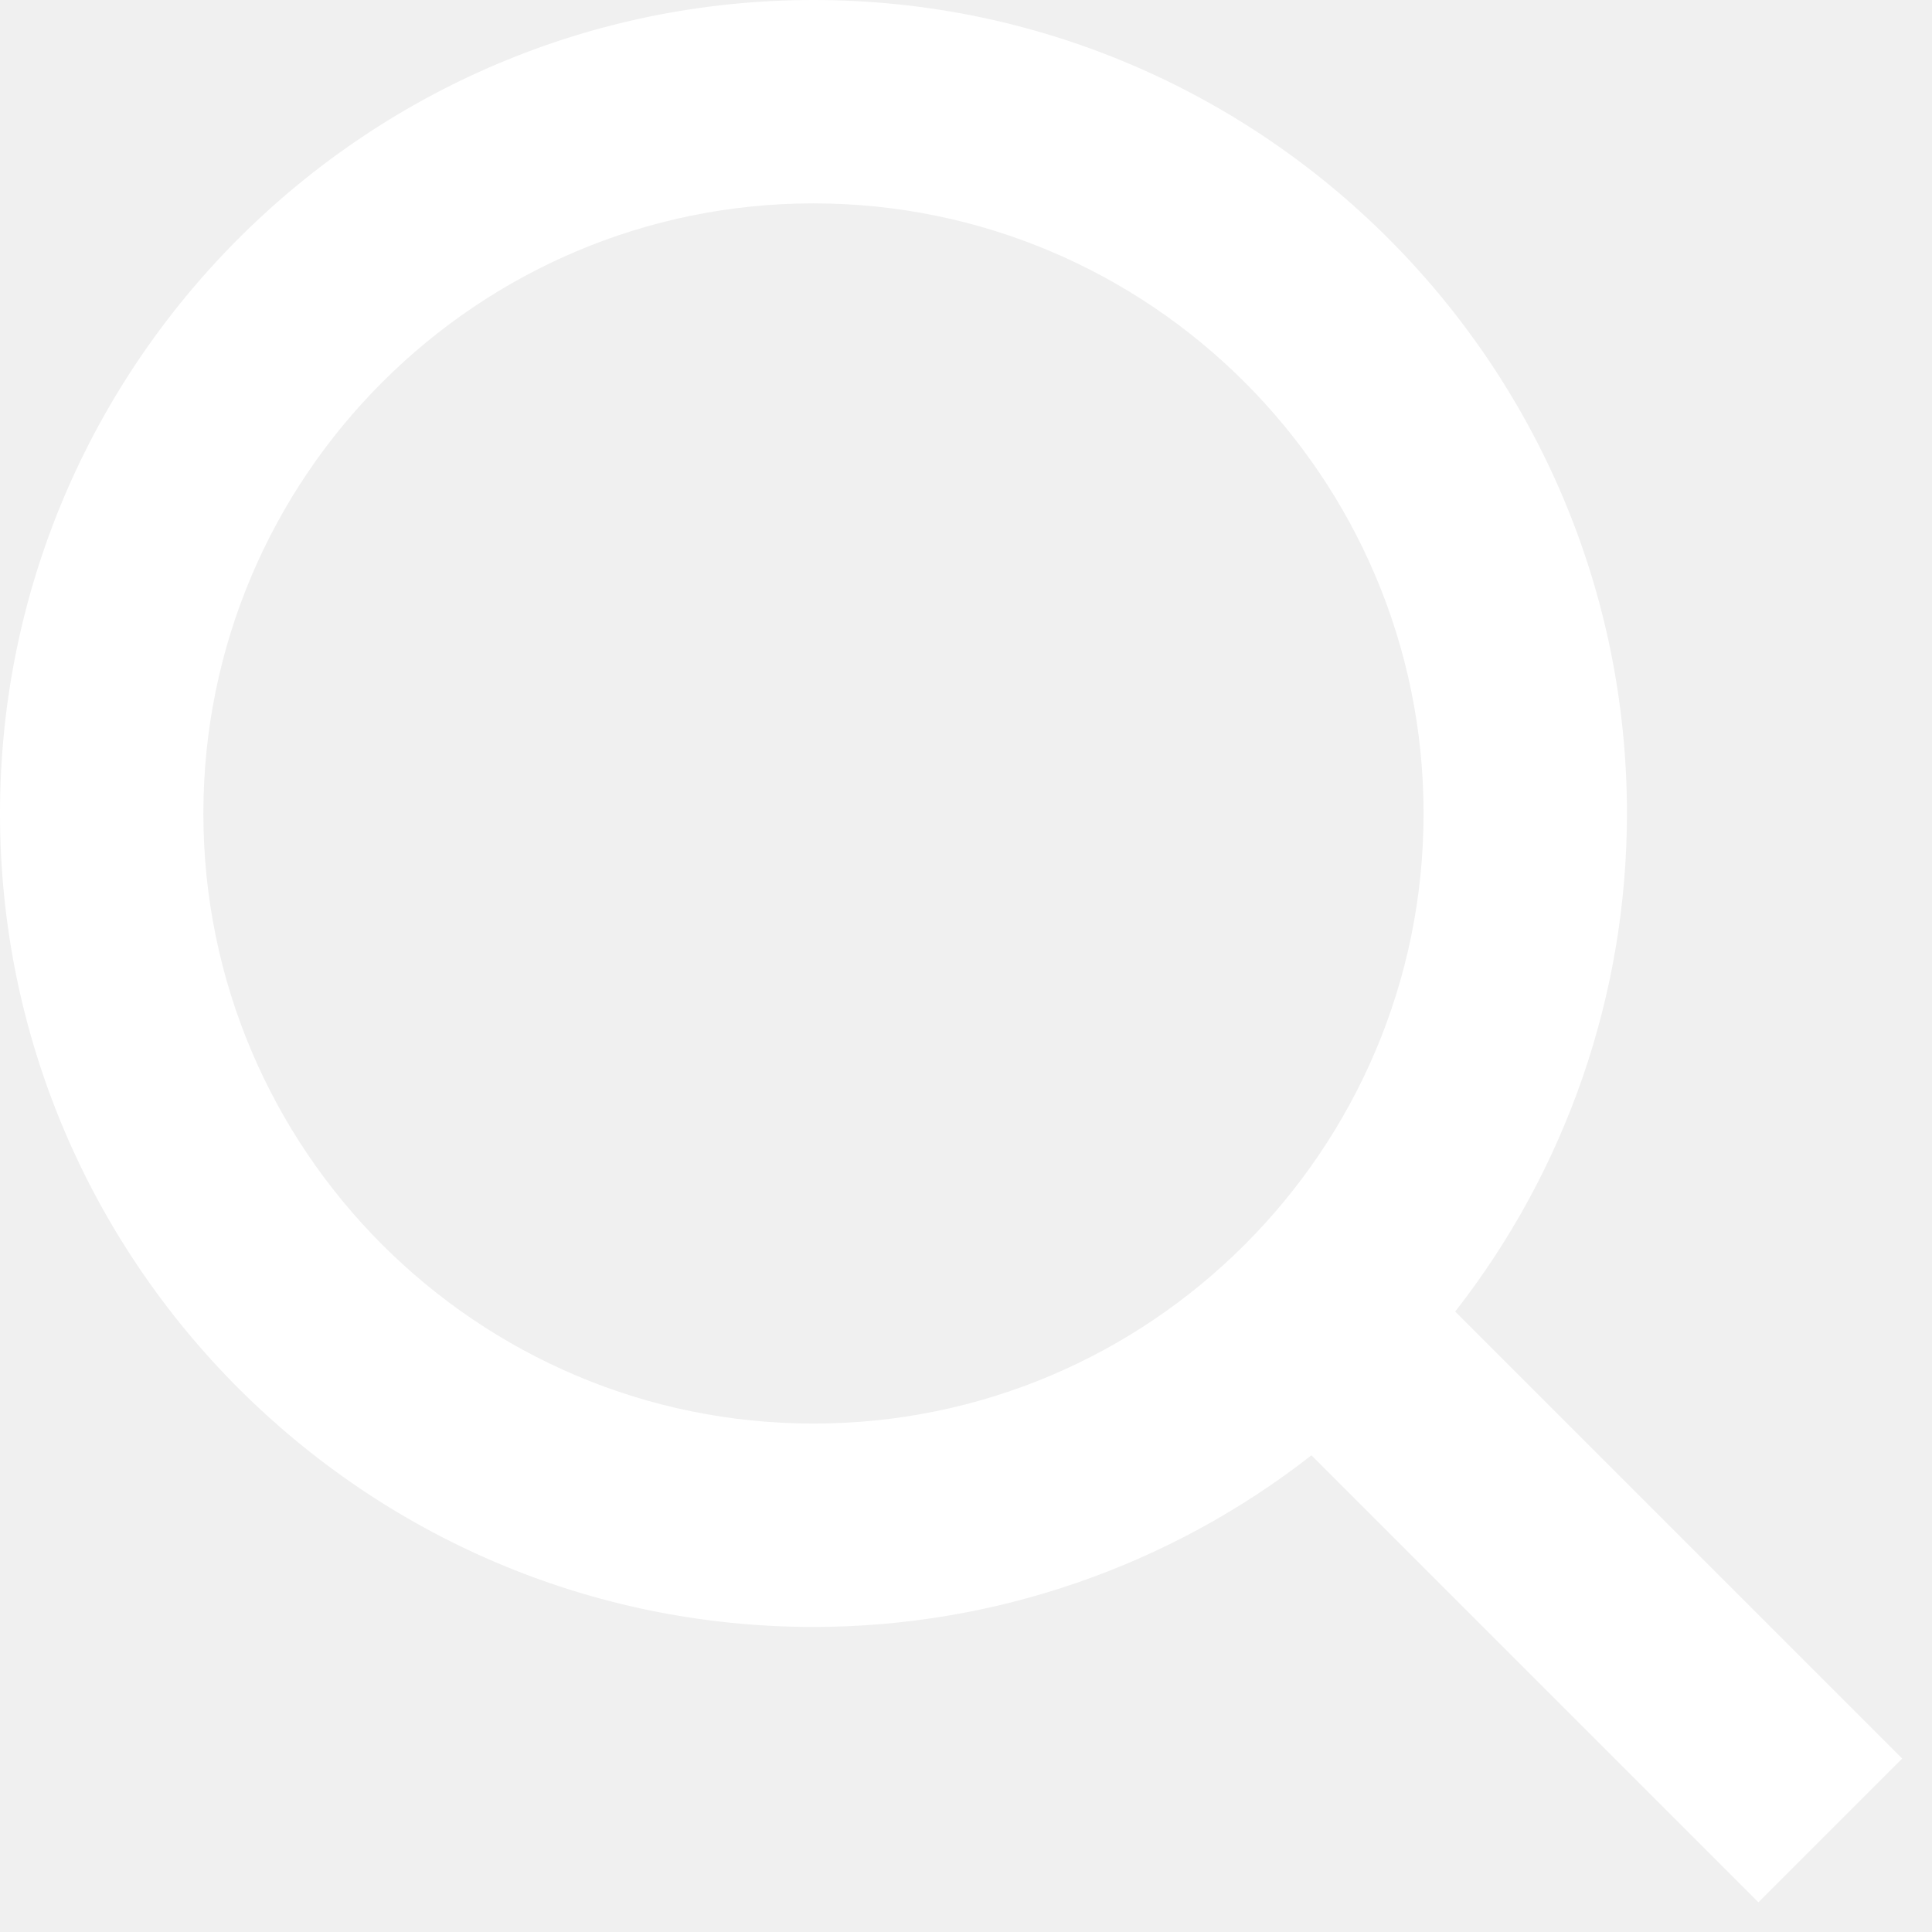
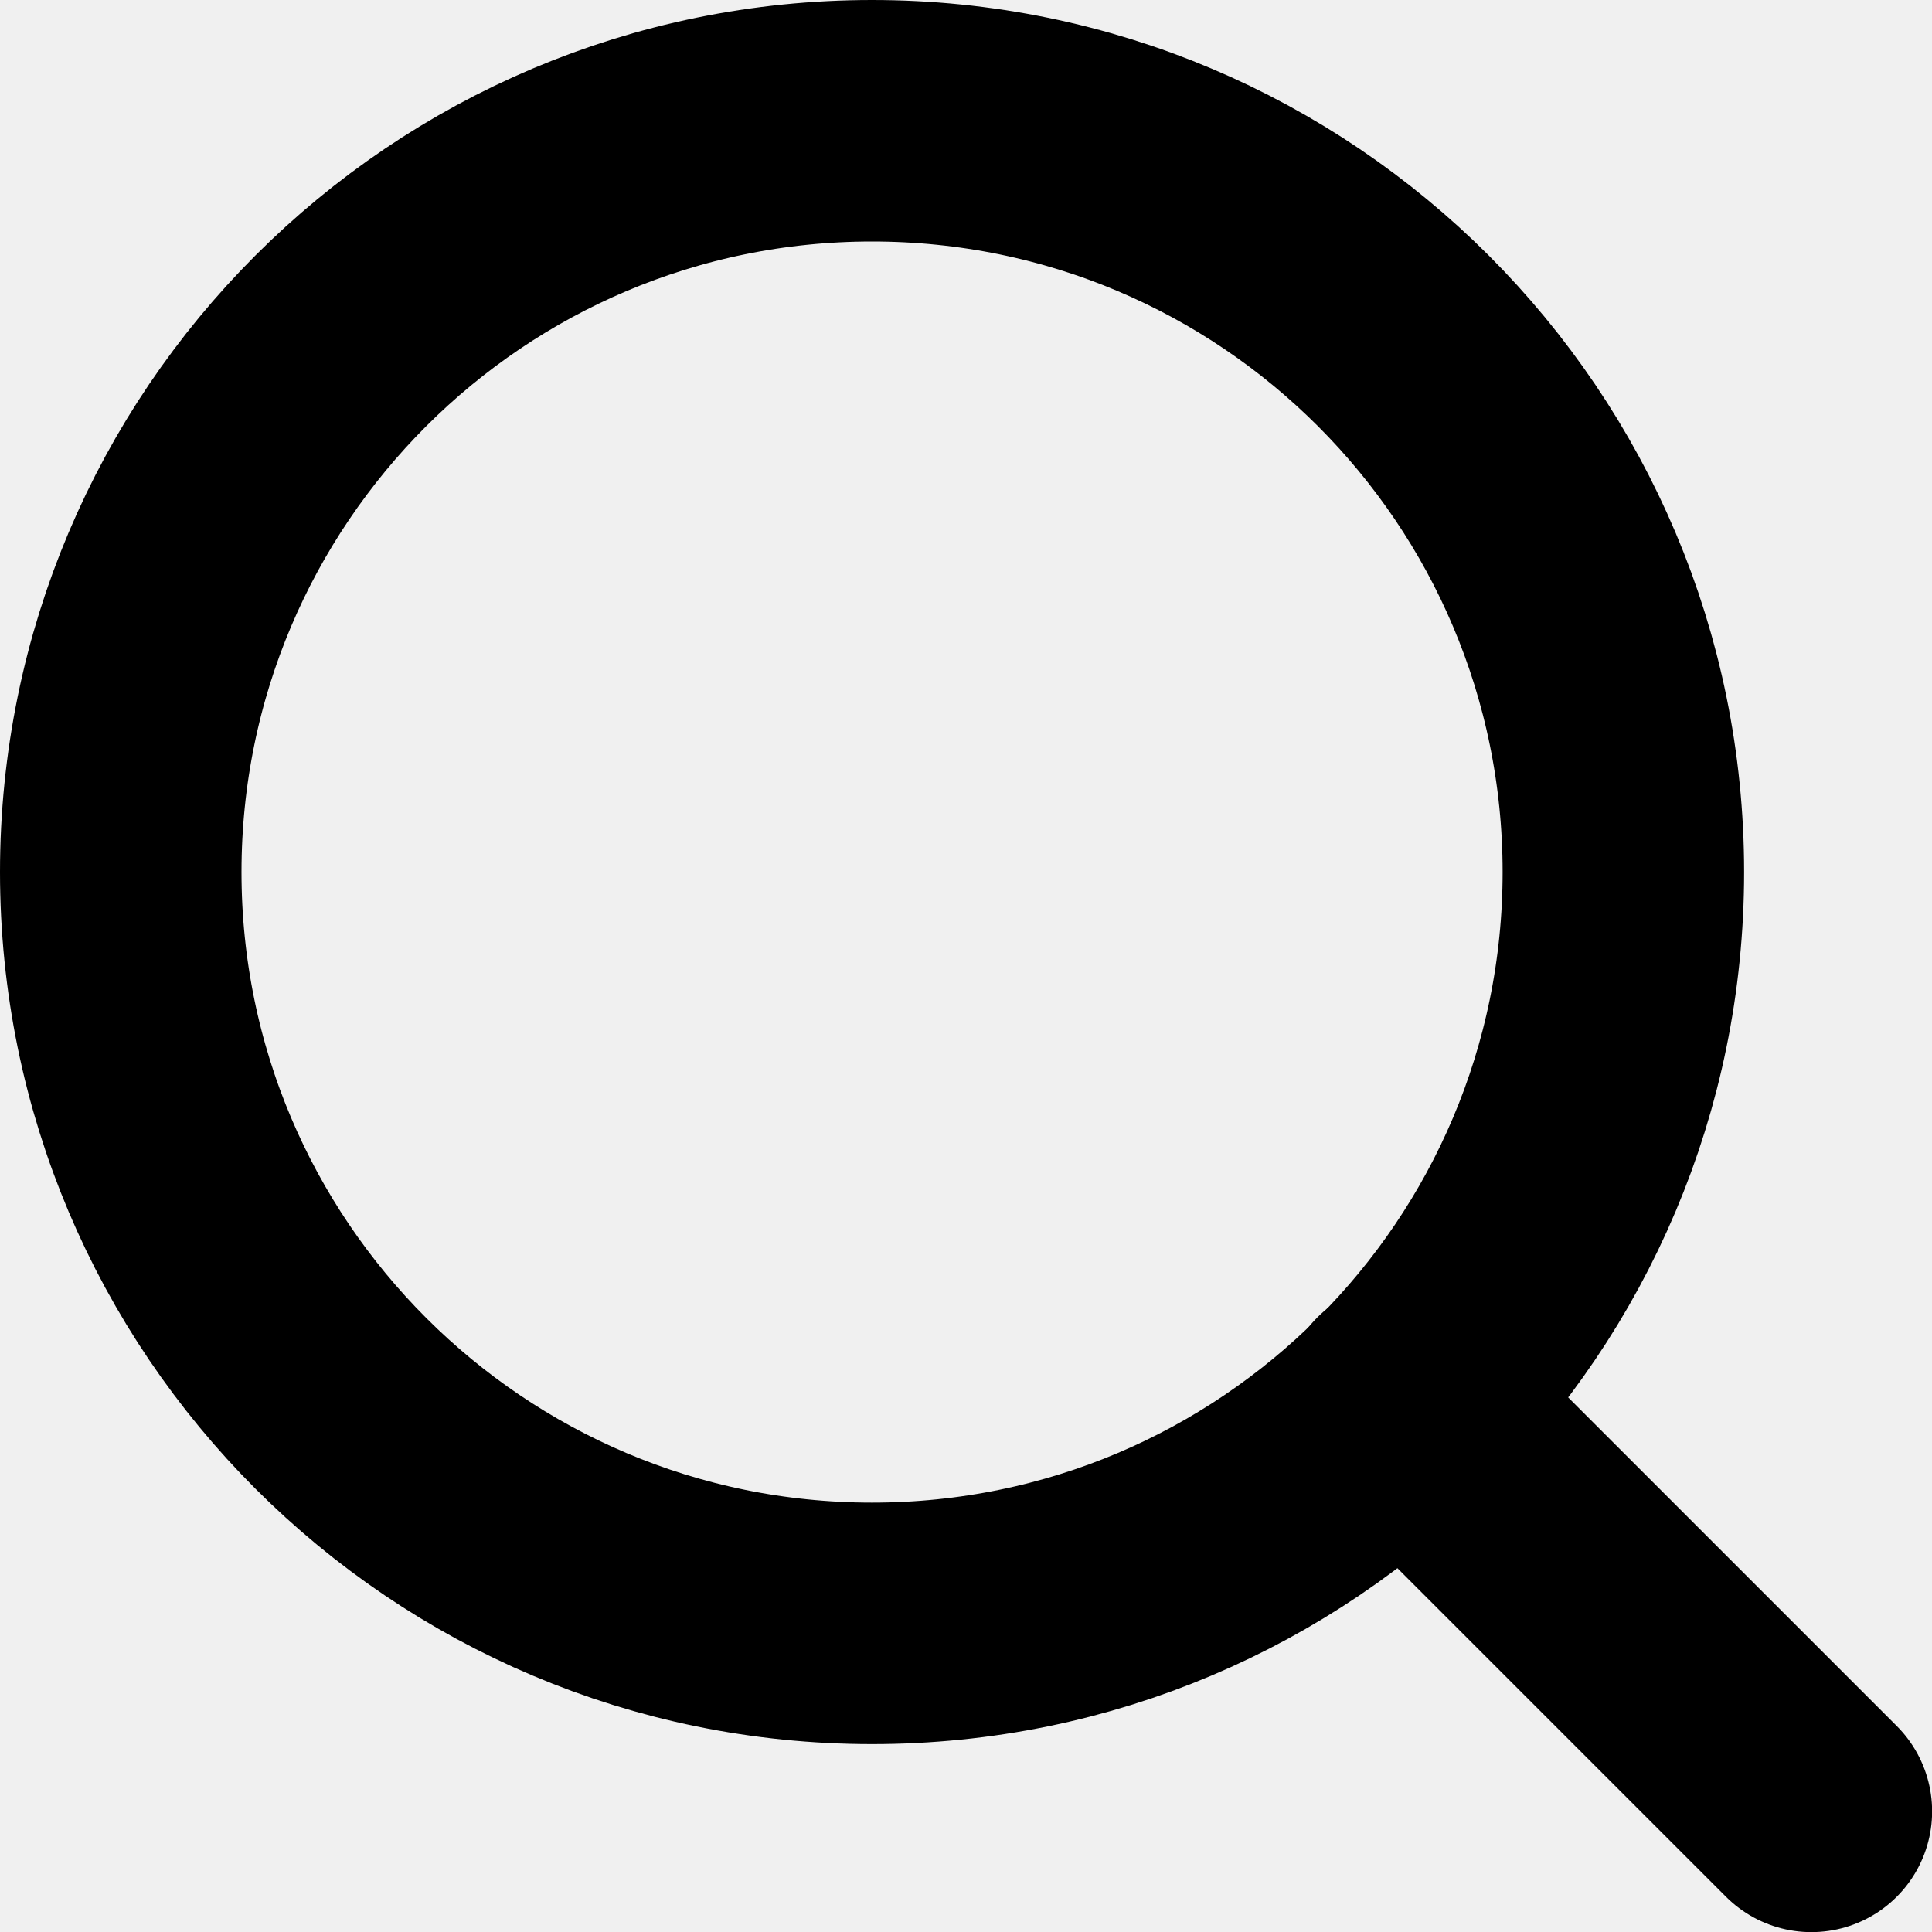
- <svg xmlns="http://www.w3.org/2000/svg" width="19" height="19" viewBox="0 0 19 19" fill="none">
-   <path d="M8 16C9.775 16 11.499 15.405 12.897 14.312L17.293 18.708L18.707 17.294L14.311 12.898C15.405 11.5 16 9.775 16 8C16 3.589 12.411 0 8 0C3.589 0 0 3.589 0 8C0 12.411 3.589 16 8 16ZM8 2C11.309 2 14 4.691 14 8C14 11.309 11.309 14 8 14C4.691 14 2 11.309 2 8C2 4.691 4.691 2 8 2Z" fill="white" />
+ <svg xmlns="http://www.w3.org/2000/svg" width="16" height="16" viewBox="0 0 16 16" fill="none">
+   <path d="M7.222 13.444C10.659 13.444 13.444 10.659 13.444 7.222C13.444 3.786 10.659 1 7.222 1C3.786 1 1 3.786 1 7.222C1 10.659 3.786 13.444 7.222 13.444Z" stroke="black" stroke-width="2" stroke-linecap="round" stroke-linejoin="round" />
+   <path d="M15.001 15.001L11.617 11.617" stroke="black" stroke-width="2" stroke-linecap="round" stroke-linejoin="round" />
</svg>
